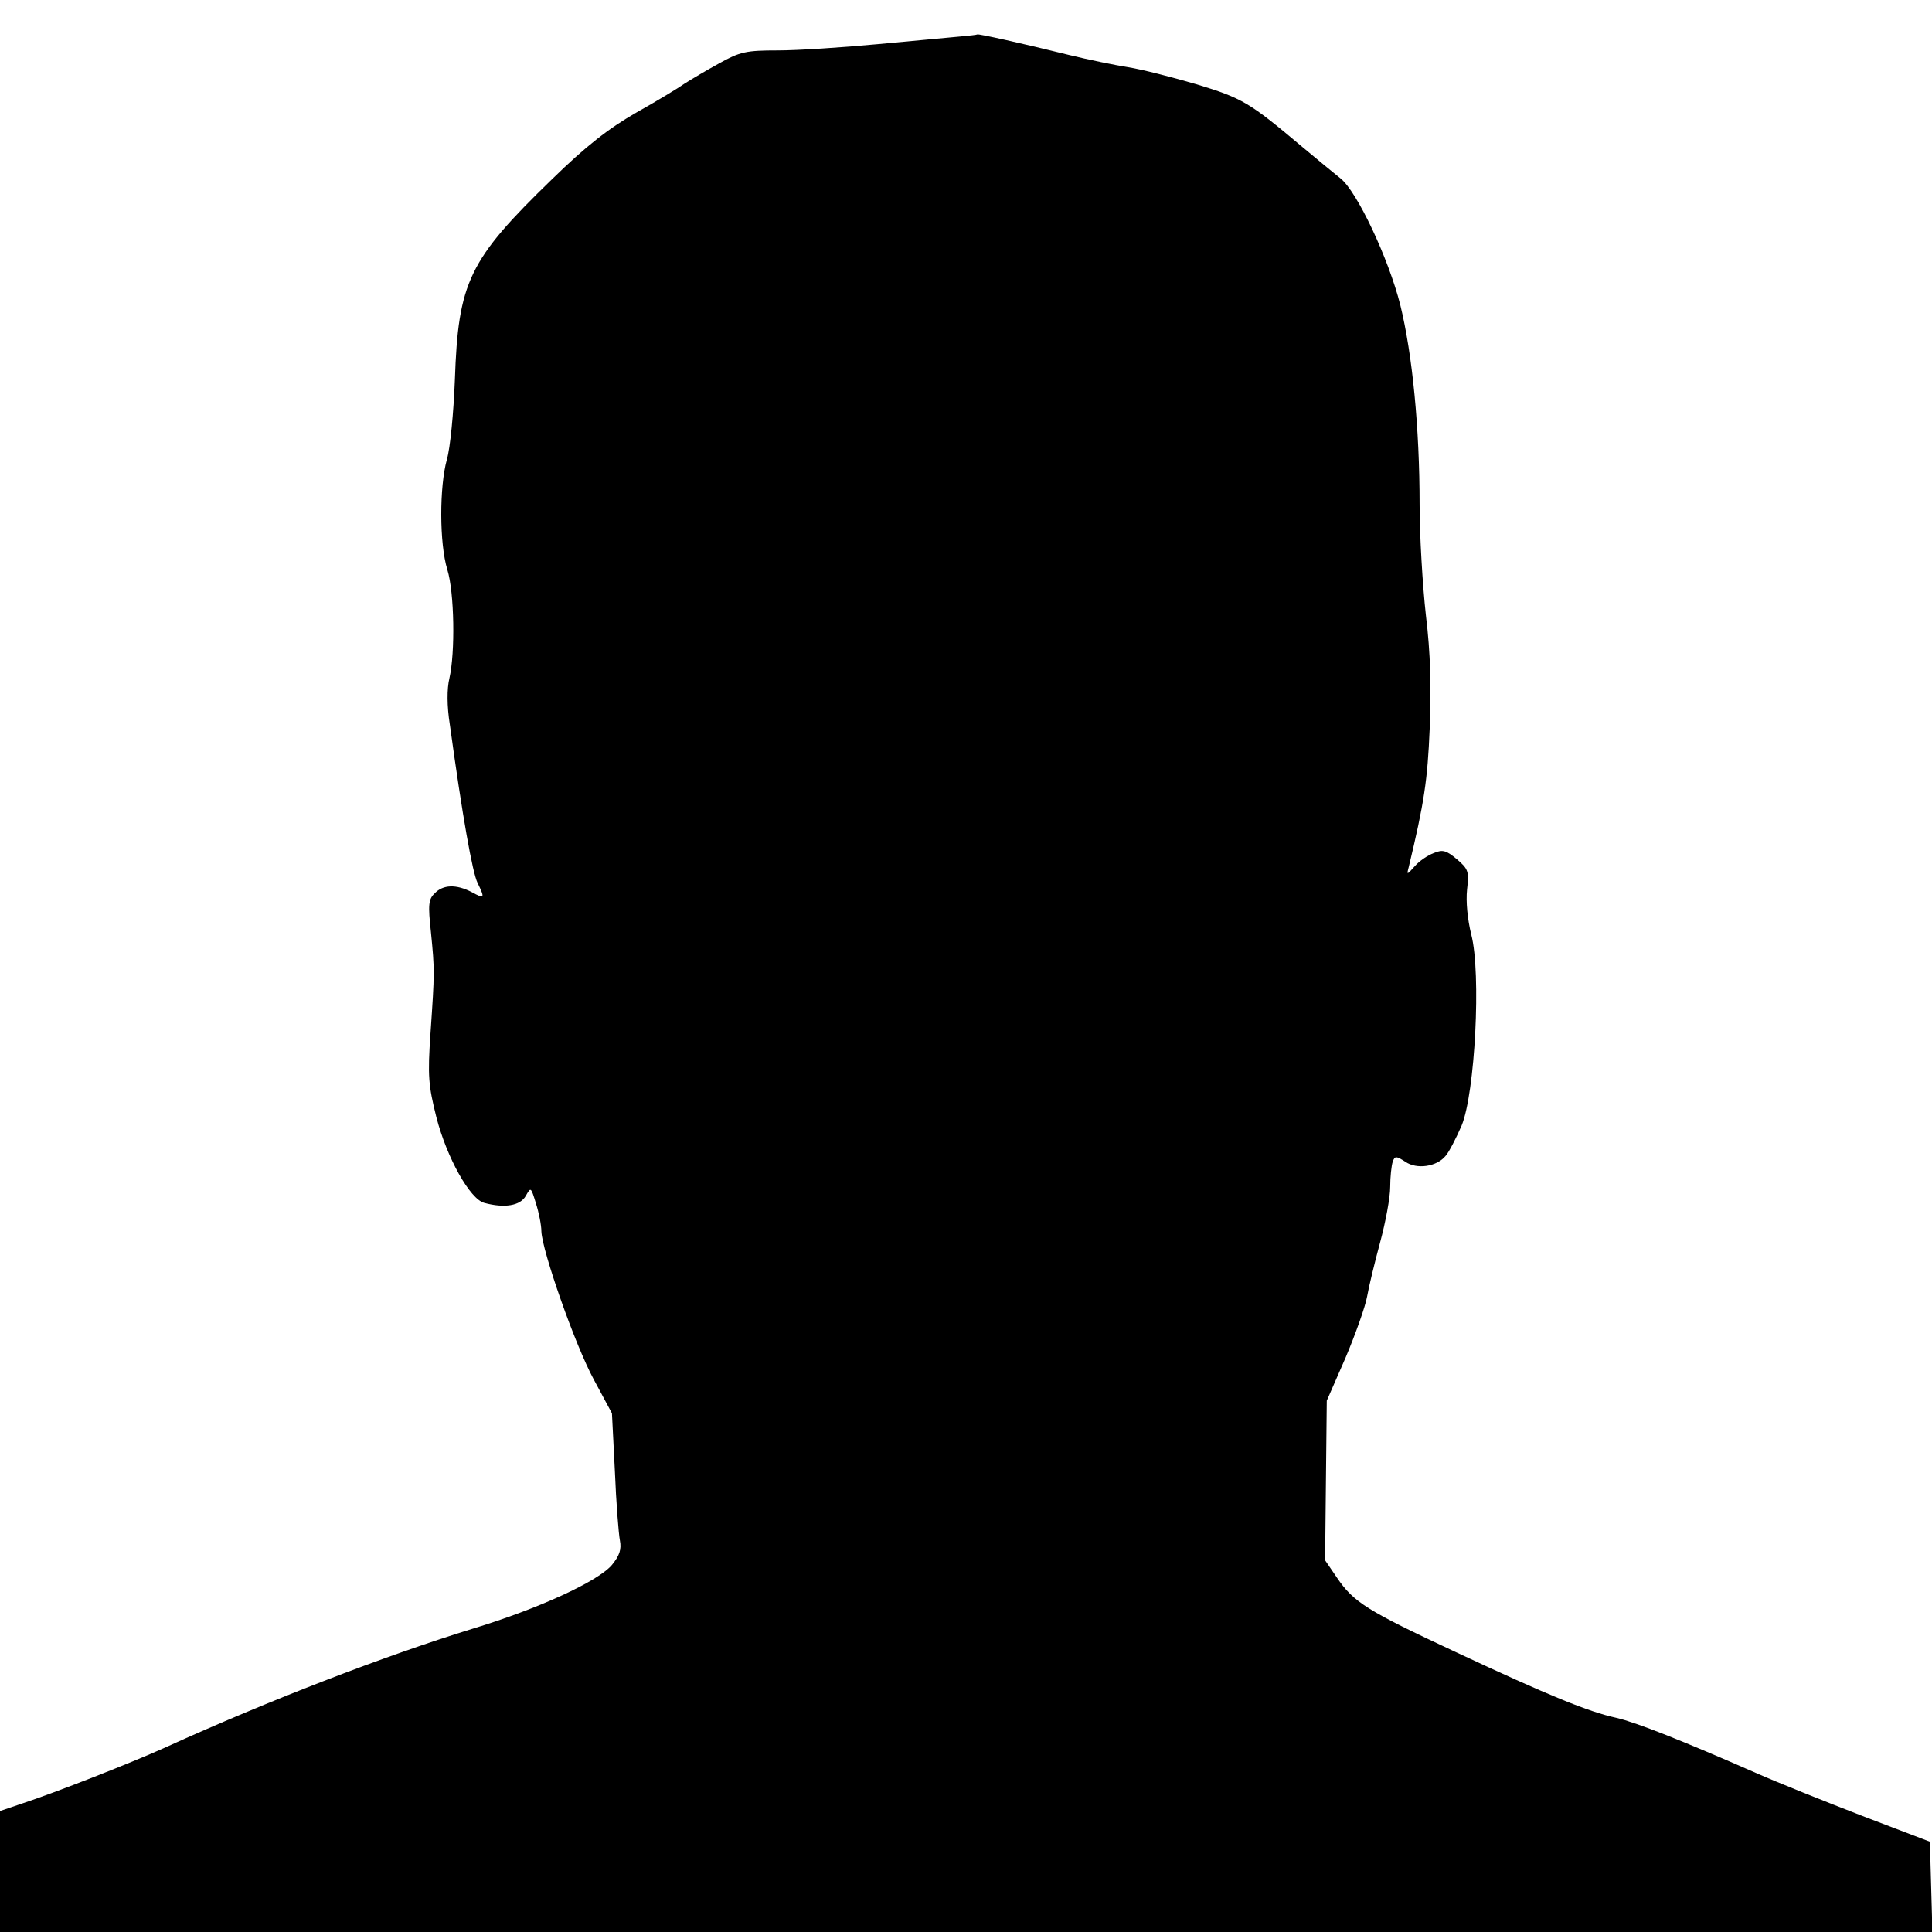
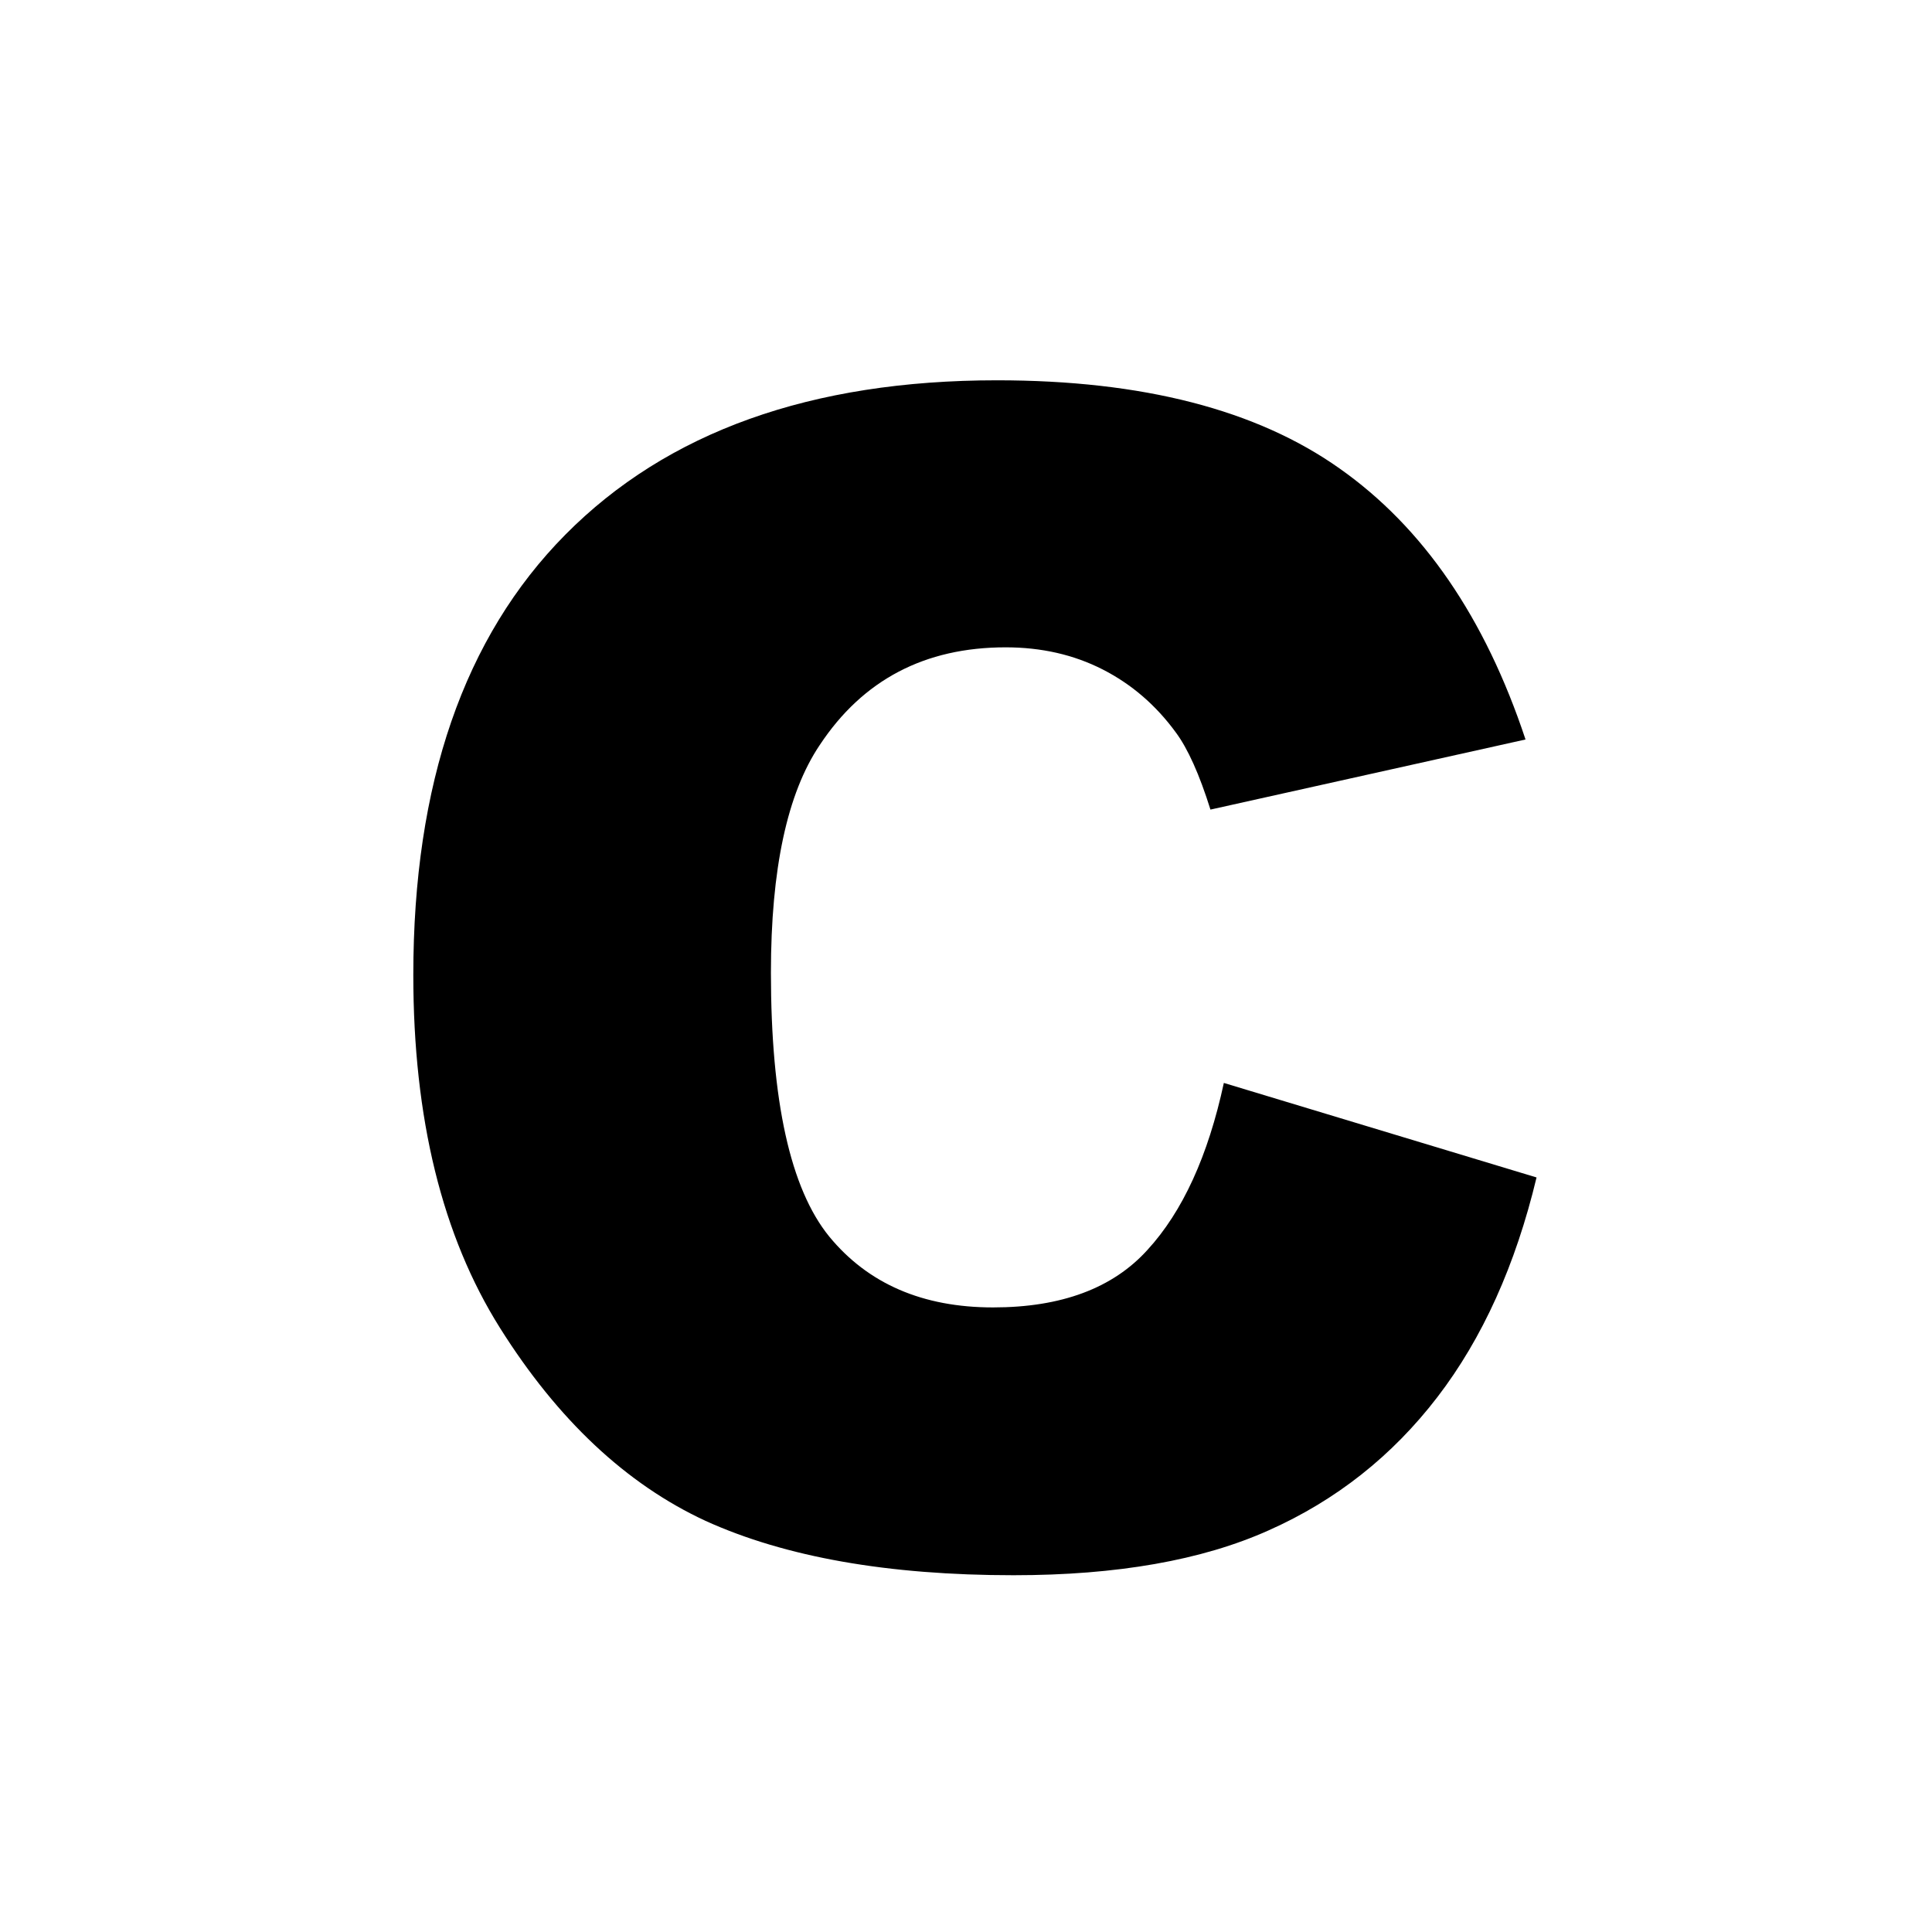
- <svg xmlns="http://www.w3.org/2000/svg" width="613.333" height="613.333" preserveAspectRatio="xMidYMid meet" version="1.0" viewBox="0 0 460 460">
-   <g fill="#000" stroke="none">
-     <path d="M2285 4513 c-22 -2 -109 -10 -194 -18 -85 -8 -192 -15 -239 -15 -75 0 -90 -3 -140 -31 -31 -17 -68 -39 -82 -48 -14 -10 -65 -41 -115 -69 -66 -38 -119 -79 -201 -159 -198 -192 -223 -244 -231 -478 -3 -77 -11 -162 -19 -189 -18 -65 -18 -200 1 -262 17 -55 19 -198 5 -259 -6 -25 -6 -66 1 -110 30 -219 54 -353 66 -377 18 -37 17 -39 -14 -22 -37 19 -68 18 -88 -3 -15 -14 -16 -28 -9 -92 9 -91 9 -95 -1 -241 -7 -102 -5 -124 14 -200 25 -97 80 -195 114 -204 48 -13 86 -7 99 17 12 21 12 21 24 -18 7 -22 13 -52 13 -67 2 -47 80 -270 125 -353 l43 -80 7 -138 c3 -75 9 -150 12 -165 4 -21 -1 -36 -19 -58 -33 -39 -174 -104 -332 -152 -211 -65 -488 -172 -730 -282 -79 -36 -263 -108 -342 -134 l-53 -18 0 -144 0 -144 2300 0 2301 0 -3 107 -3 108 -160 61 c-88 34 -203 80 -255 103 -173 76 -284 120 -332 131 -65 14 -161 53 -383 157 -210 98 -242 118 -282 177 l-28 41 2 190 2 190 45 103 c24 57 47 122 51 145 4 23 18 81 31 129 13 48 24 107 24 132 0 24 3 51 6 60 5 14 8 14 30 0 27 -19 75 -12 96 14 8 9 25 42 38 72 32 77 47 363 23 455 -9 36 -13 79 -10 107 5 43 3 49 -24 72 -25 21 -34 24 -55 15 -14 -5 -35 -19 -46 -32 -18 -20 -19 -21 -14 -2 37 154 45 208 50 330 4 97 2 180 -9 270 -8 72 -15 190 -15 263 0 183 -17 358 -46 476 -28 111 -103 270 -142 301 -14 11 -55 45 -91 75 -127 107 -143 116 -251 149 -58 17 -132 36 -164 41 -32 5 -95 18 -140 29 -113 28 -217 51 -219 49 -1 -1 -20 -3 -42 -5z" transform="translate(0,460) scale(0.1,-0.1)" />
+ <svg xmlns="http://www.w3.org/2000/svg" id="svg821" version="1.1" viewBox="0 0 210 210" height="210mm" width="210mm">
+   <defs id="defs815" />
+   <g transform="translate(0,-87)" id="layer1">
+     <g id="text1370" style="font-style:normal;font-weight:normal;font-size:93.935px;line-height:1.25;font-family:sans-serif;letter-spacing:0px;word-spacing:0px;fill:#000000;fill-opacity:1;stroke:none;stroke-width:2.348" aria-label="C">
+       <path id="path1448" style="font-style:normal;font-variant:normal;font-weight:normal;font-stretch:normal;font-size:175.346px;font-family:'Arial Black';-inkscape-font-specification:'Arial Black, ';fill:#000000;fill-opacity:1;stroke-width:2.348" d="m 133.026,204.71 33.99,10.274 q -3.425,14.298 -10.788,23.887 -7.363,9.589 -18.322,14.469 -10.874,4.88 -27.74,4.88 -20.463,0 -33.477,-5.908 -12.928,-5.993 -22.346,-20.976 -9.418,-14.983 -9.418,-38.357 0,-31.165 16.524,-47.861 16.61,-16.781 46.919,-16.781 23.716,0 37.244,9.589 13.613,9.589 20.206,29.453 l -34.247,7.62 q -1.798,-5.736 -3.767,-8.391 -3.253,-4.452 -7.963,-6.849 -4.709,-2.397 -10.531,-2.397 -13.185,0 -20.206,10.617 -5.308,7.877 -5.308,24.744 0,20.891 6.336,28.682 6.336,7.706 17.809,7.706 11.13,0 16.781,-6.25 5.736,-6.25 8.305,-18.151 z" />
+     </g>
  </g>
</svg>
